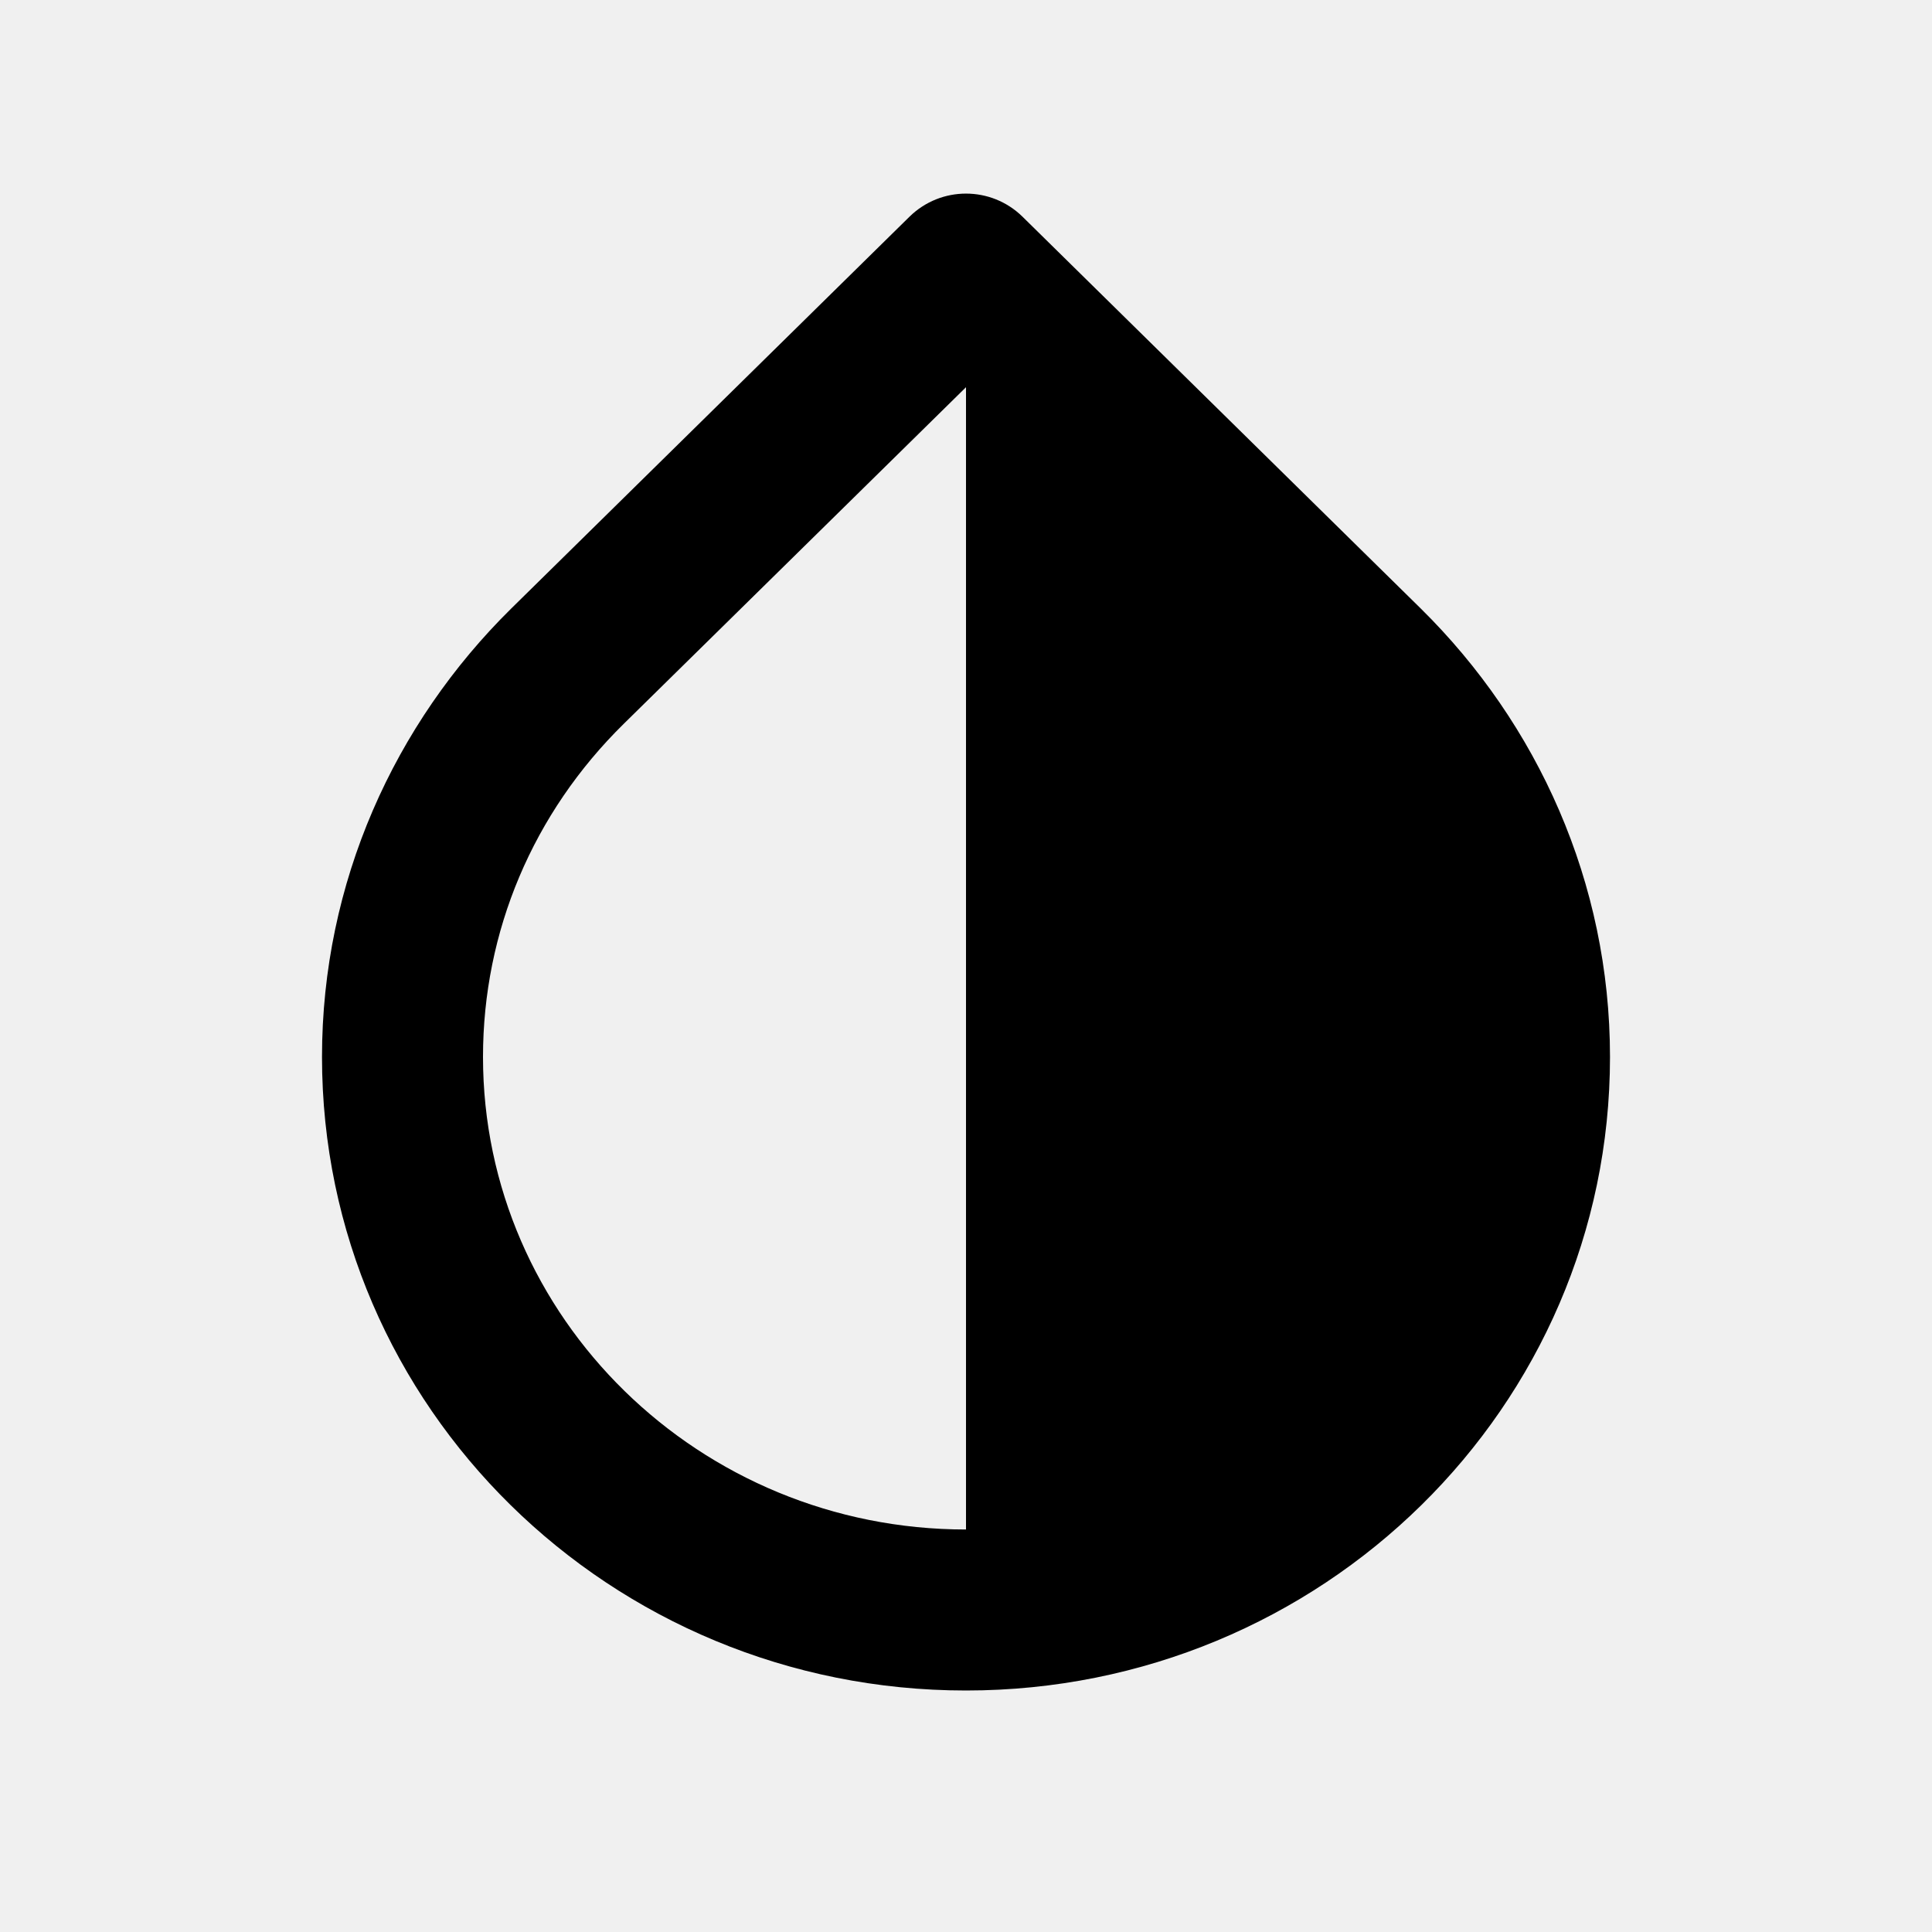
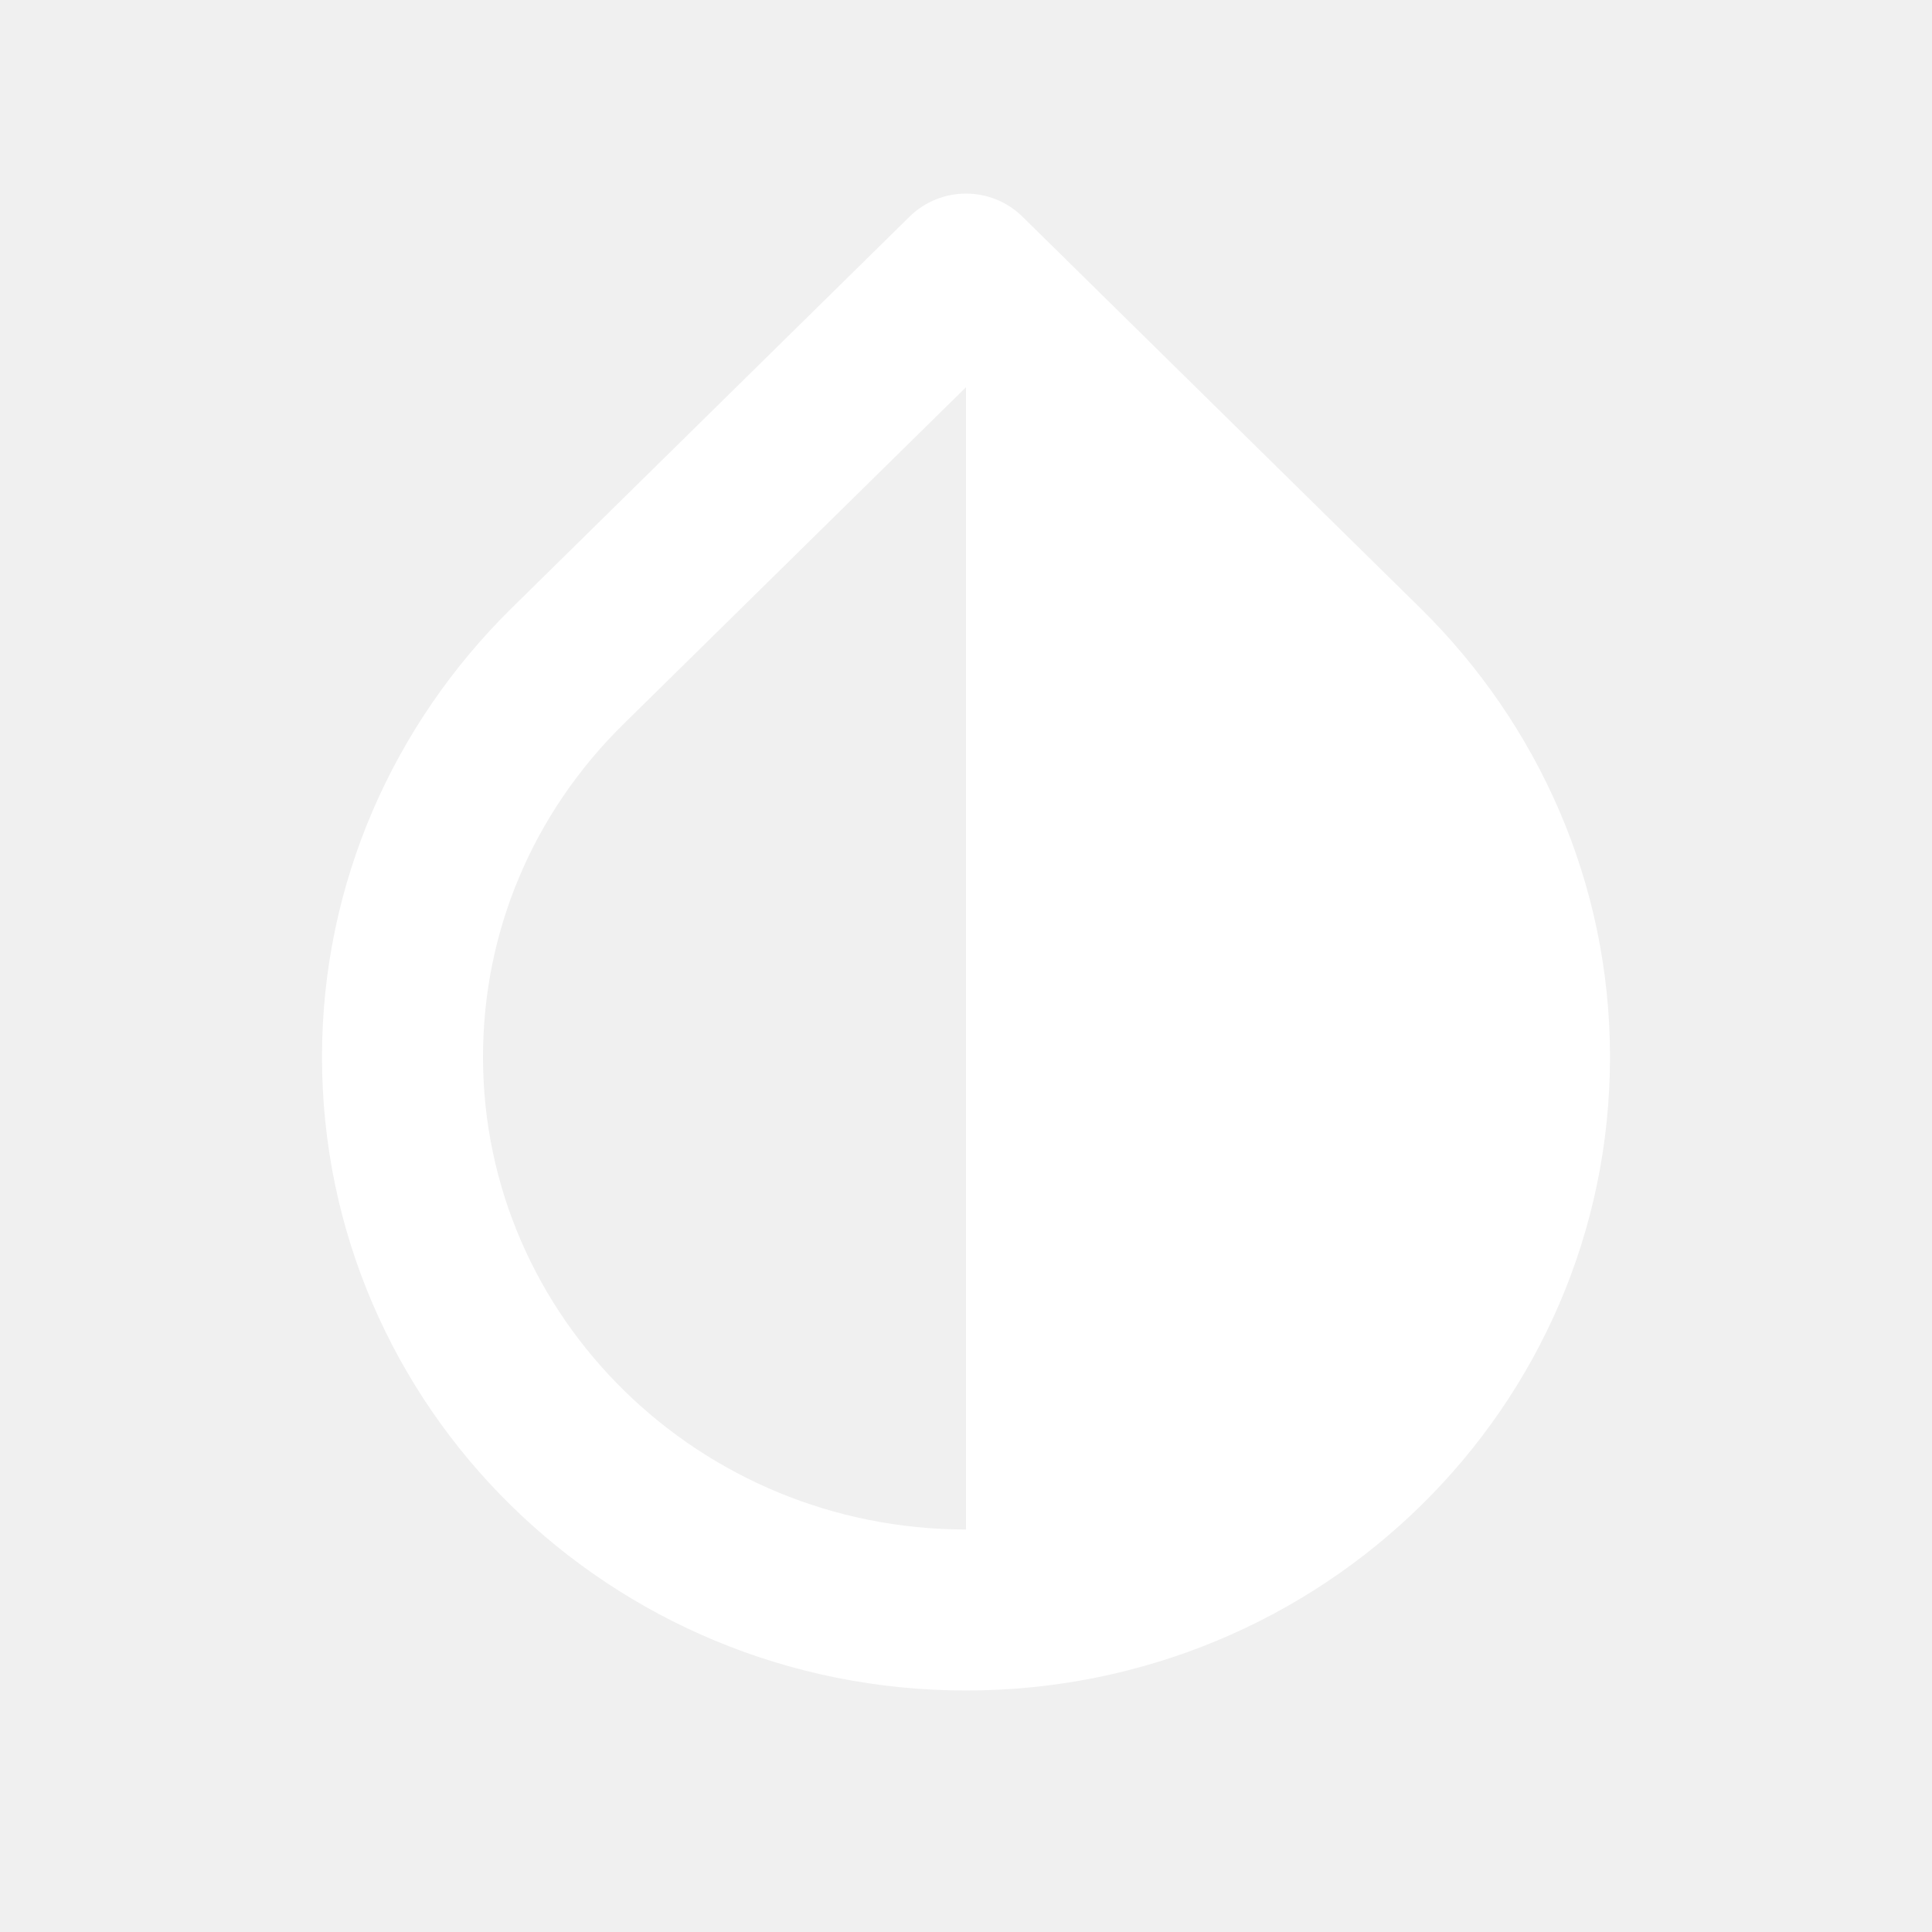
- <svg xmlns="http://www.w3.org/2000/svg" enable-background="new 0 0 24 24" height="24px" viewBox="0 0 24 24" width="24px" class="svgIcon">
+ <svg xmlns="http://www.w3.org/2000/svg" enable-background="new 0 0 24 24" height="24px" viewBox="0 0 24 24" width="24px" fill="#ffffff">
  <g>
    <path d="M0,0h24v24H0V0z" fill="none" />
  </g>
  <g>
    <path d="M12,4.81L12,19c-3.31,0-6-2.63-6-5.87c0-1.56,0.62-3.03,1.75-4.14L12,4.81 M6.35,7.56L6.35,7.56C4.9,8.99,4,10.96,4,13.13 C4,17.48,7.58,21,12,21c4.42,0,8-3.52,8-7.87c0-2.17-0.9-4.14-2.35-5.57l0,0L12.7,2.69c-0.39-0.38-1.01-0.38-1.4,0L6.35,7.56z" />
  </g>
</svg>
